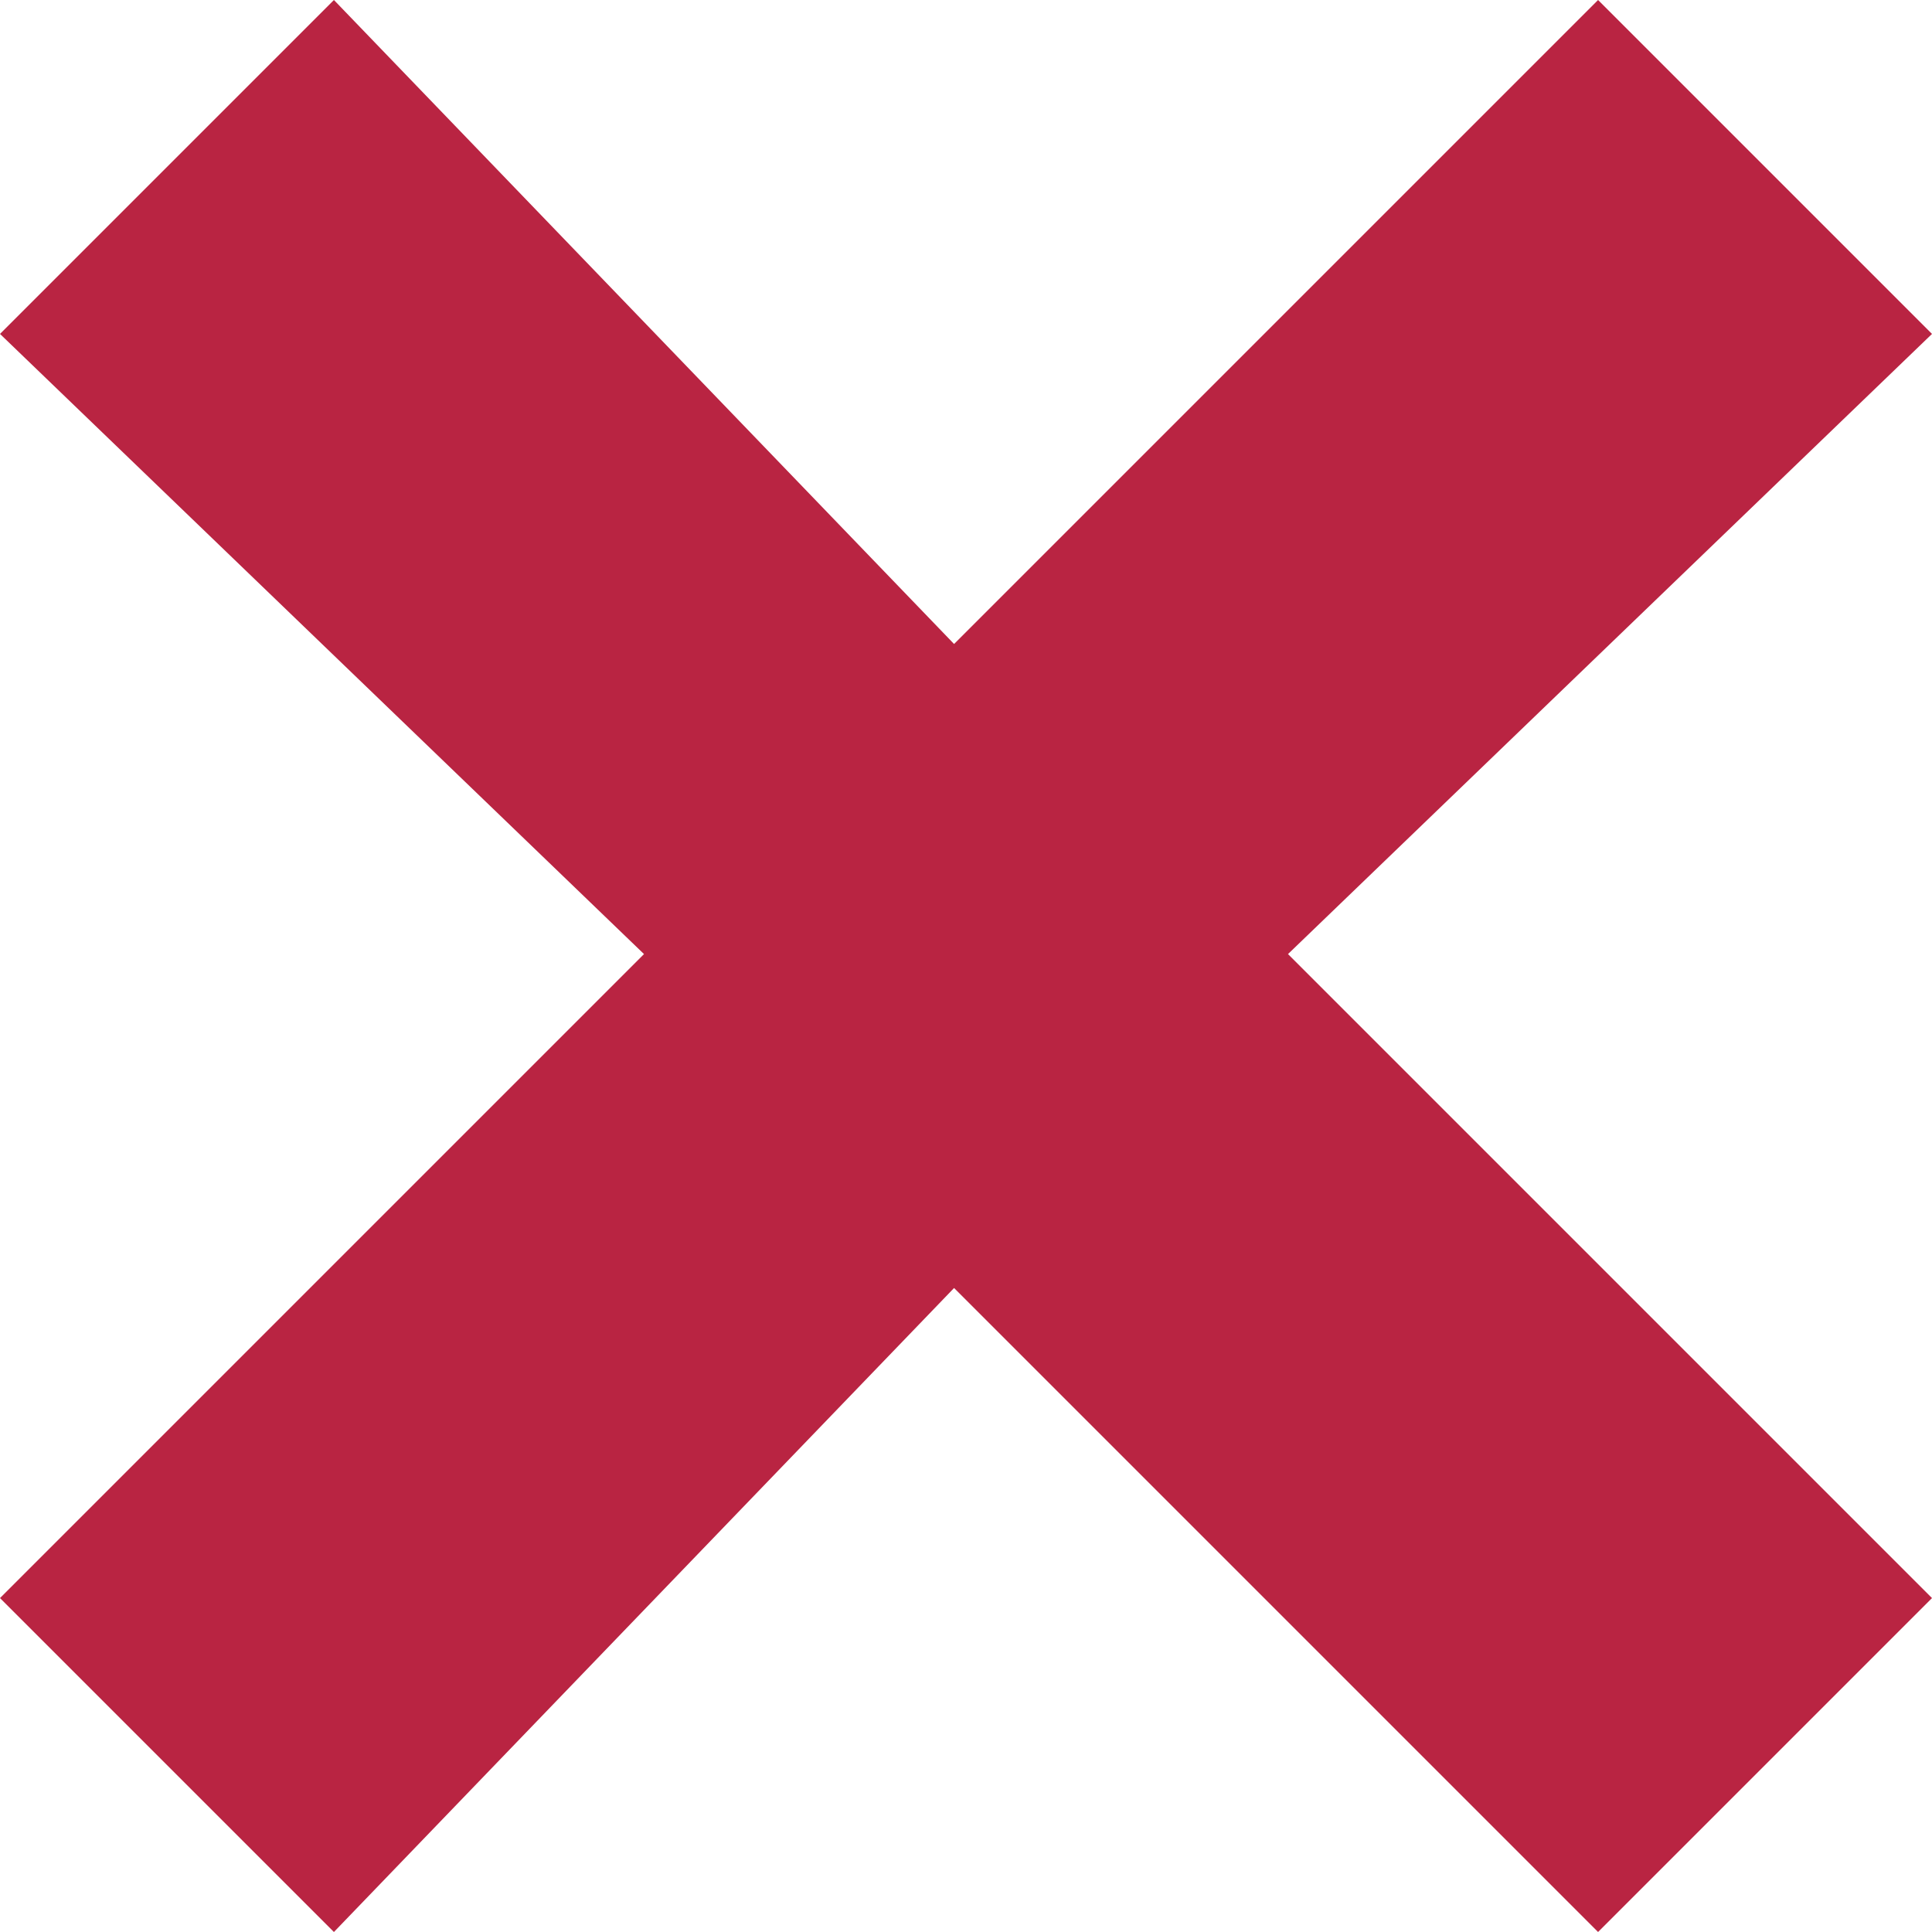
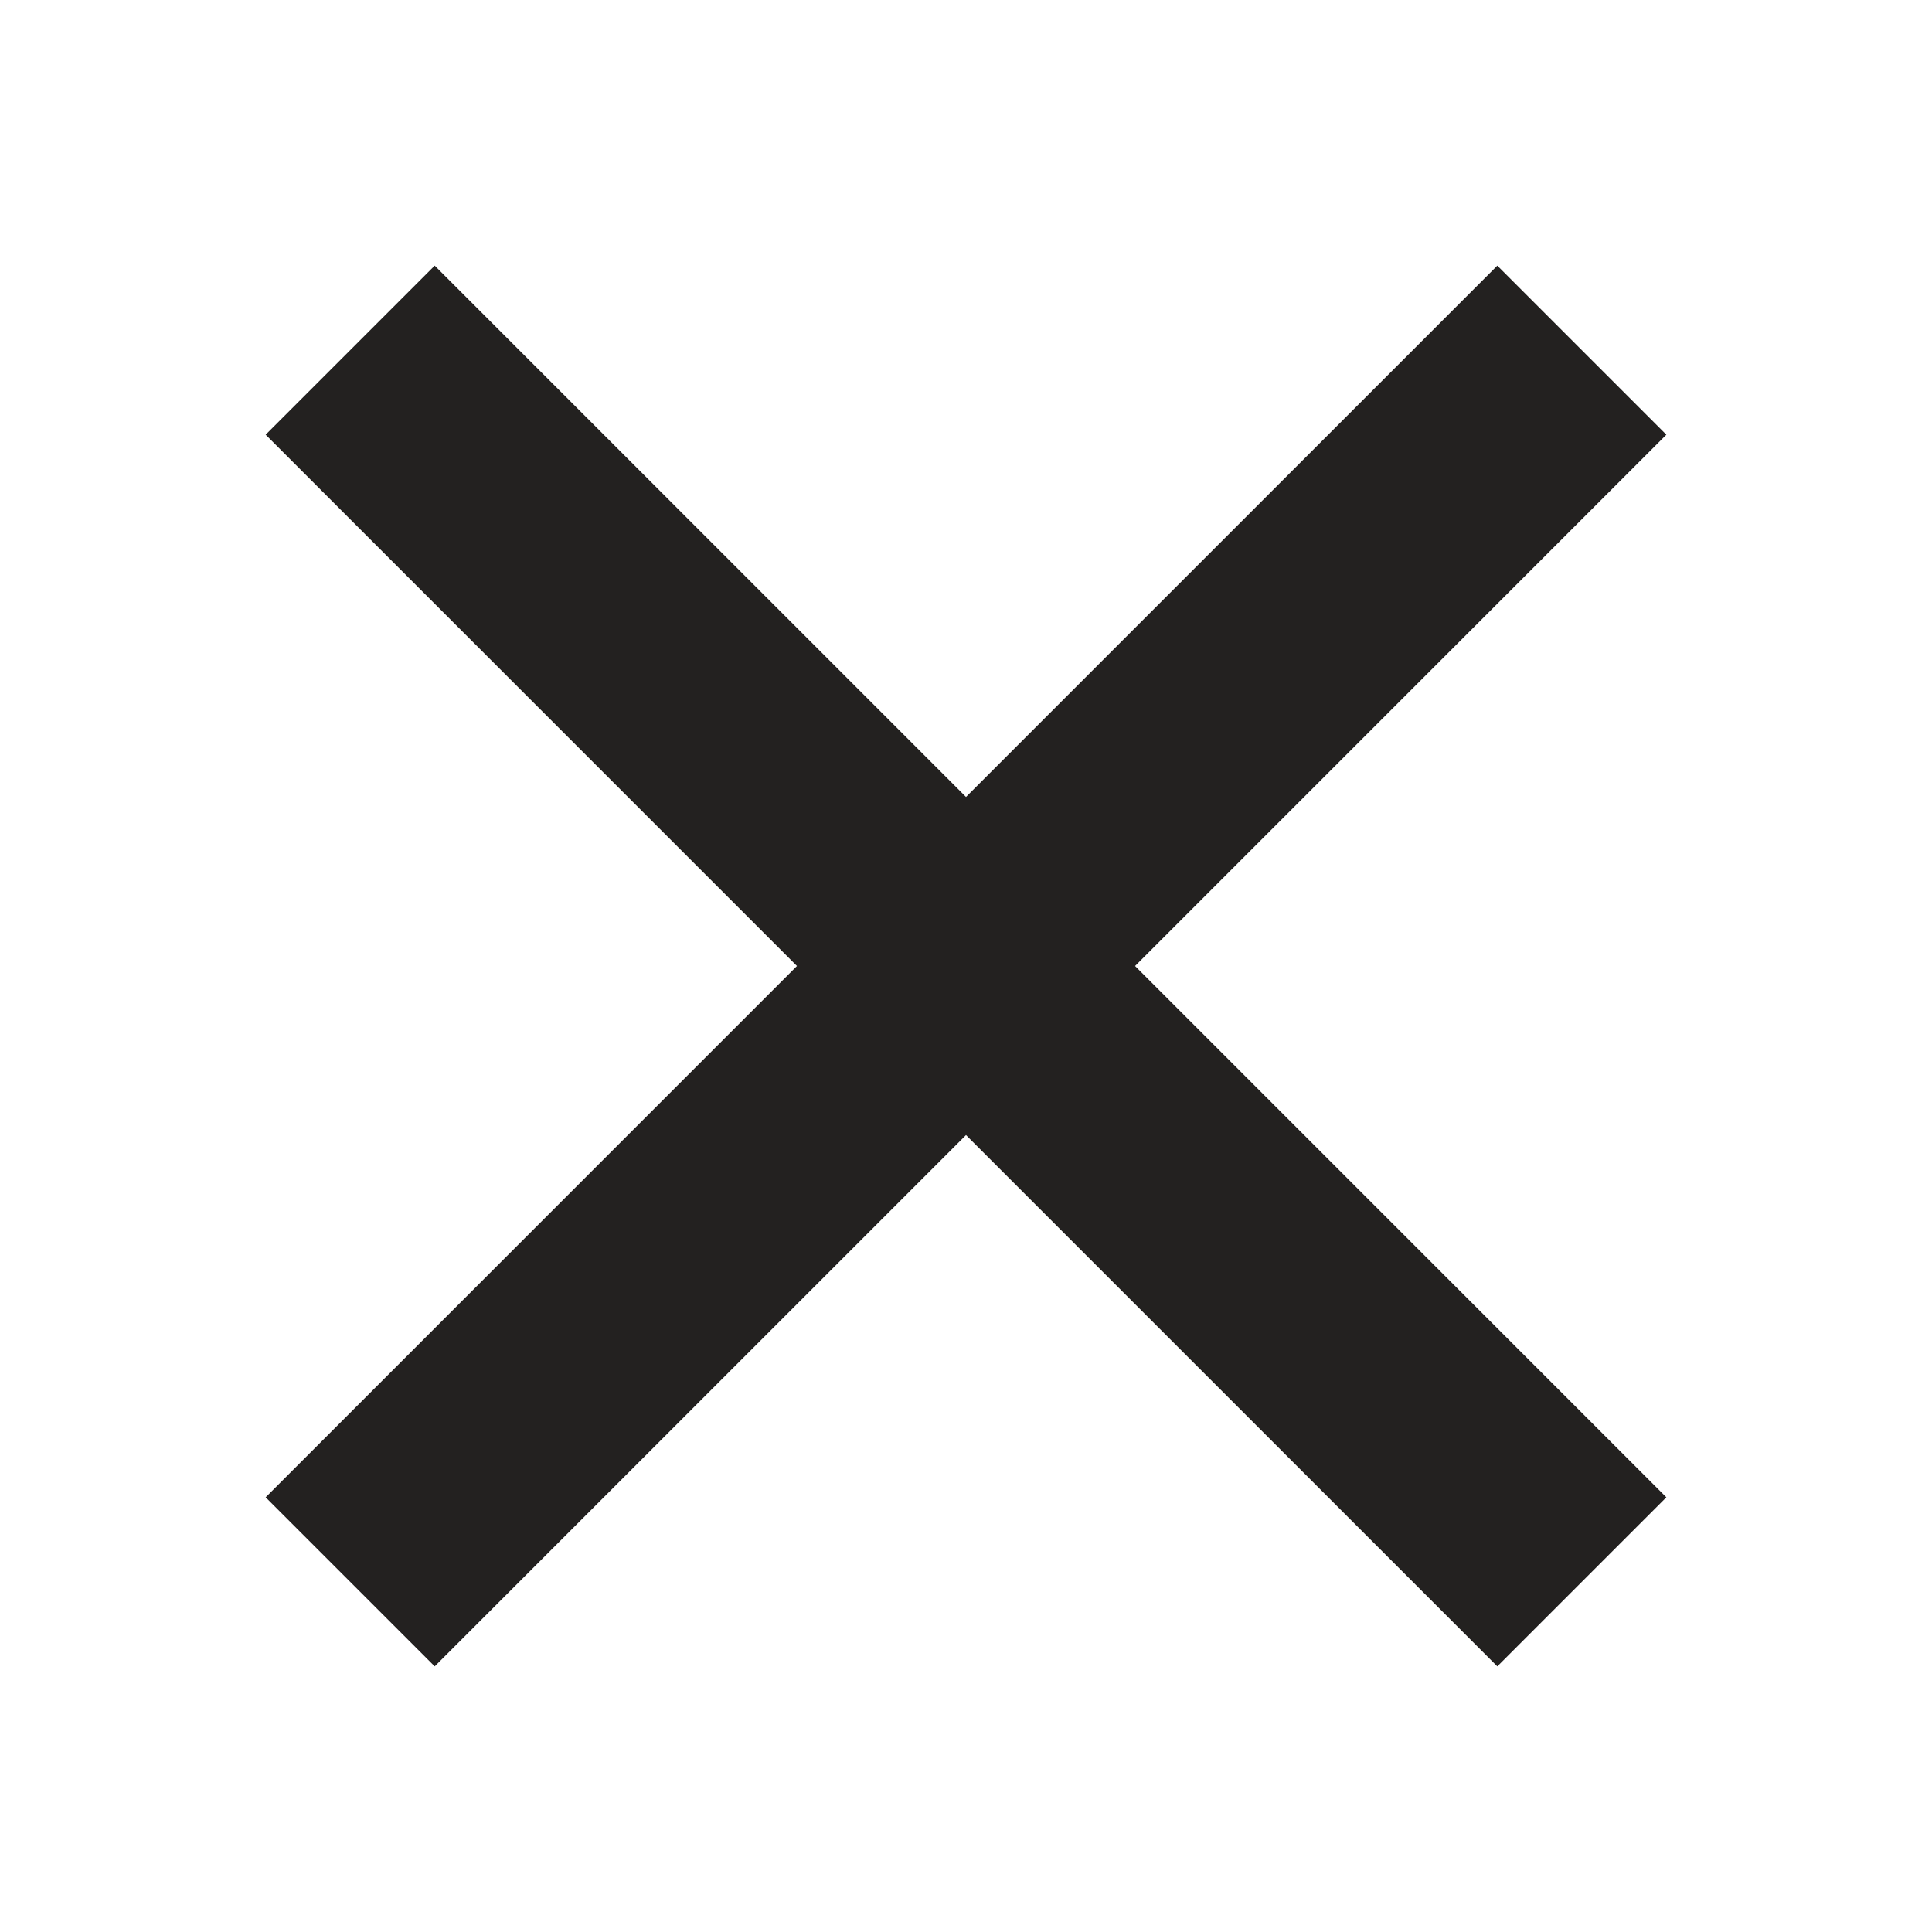
- <svg xmlns="http://www.w3.org/2000/svg" version="1.1" id="remove" x="0px" y="0px" viewBox="0 0 8.1 8.1" style="enable-background:new 0 0 8.1 8.1;" xml:space="preserve">
+ <svg xmlns="http://www.w3.org/2000/svg" version="1.1" id="remove" x="0px" y="0px" viewBox="0 0 8 8" style="enable-background:new 0 0 8 8;" xml:space="preserve">
  <style type="text/css">
- 	.st0{fill-rule:evenodd;clip-rule:evenodd;fill:#B92442;}
+ 	.st0{fill:#232120;}
</style>
-   <polygon class="st0" points="8.1,1.4 6.7,0 4,2.7 1.4,0 0,1.4 2.7,4 0,6.7 1.4,8.1 4,5.4 6.7,8.1 8.1,6.7 5.4,4 " />
+   <path id="Path_424" class="st0" d="M6.2,1.1L4,3.3L1.8,1.1L1.1,1.8L3.3,4L1.1,6.2l0.7,0.7L4,4.7l2.2,2.2l0.7-0.7L4.7,4l2.2-2.2  L6.2,1.1z" />
</svg>
